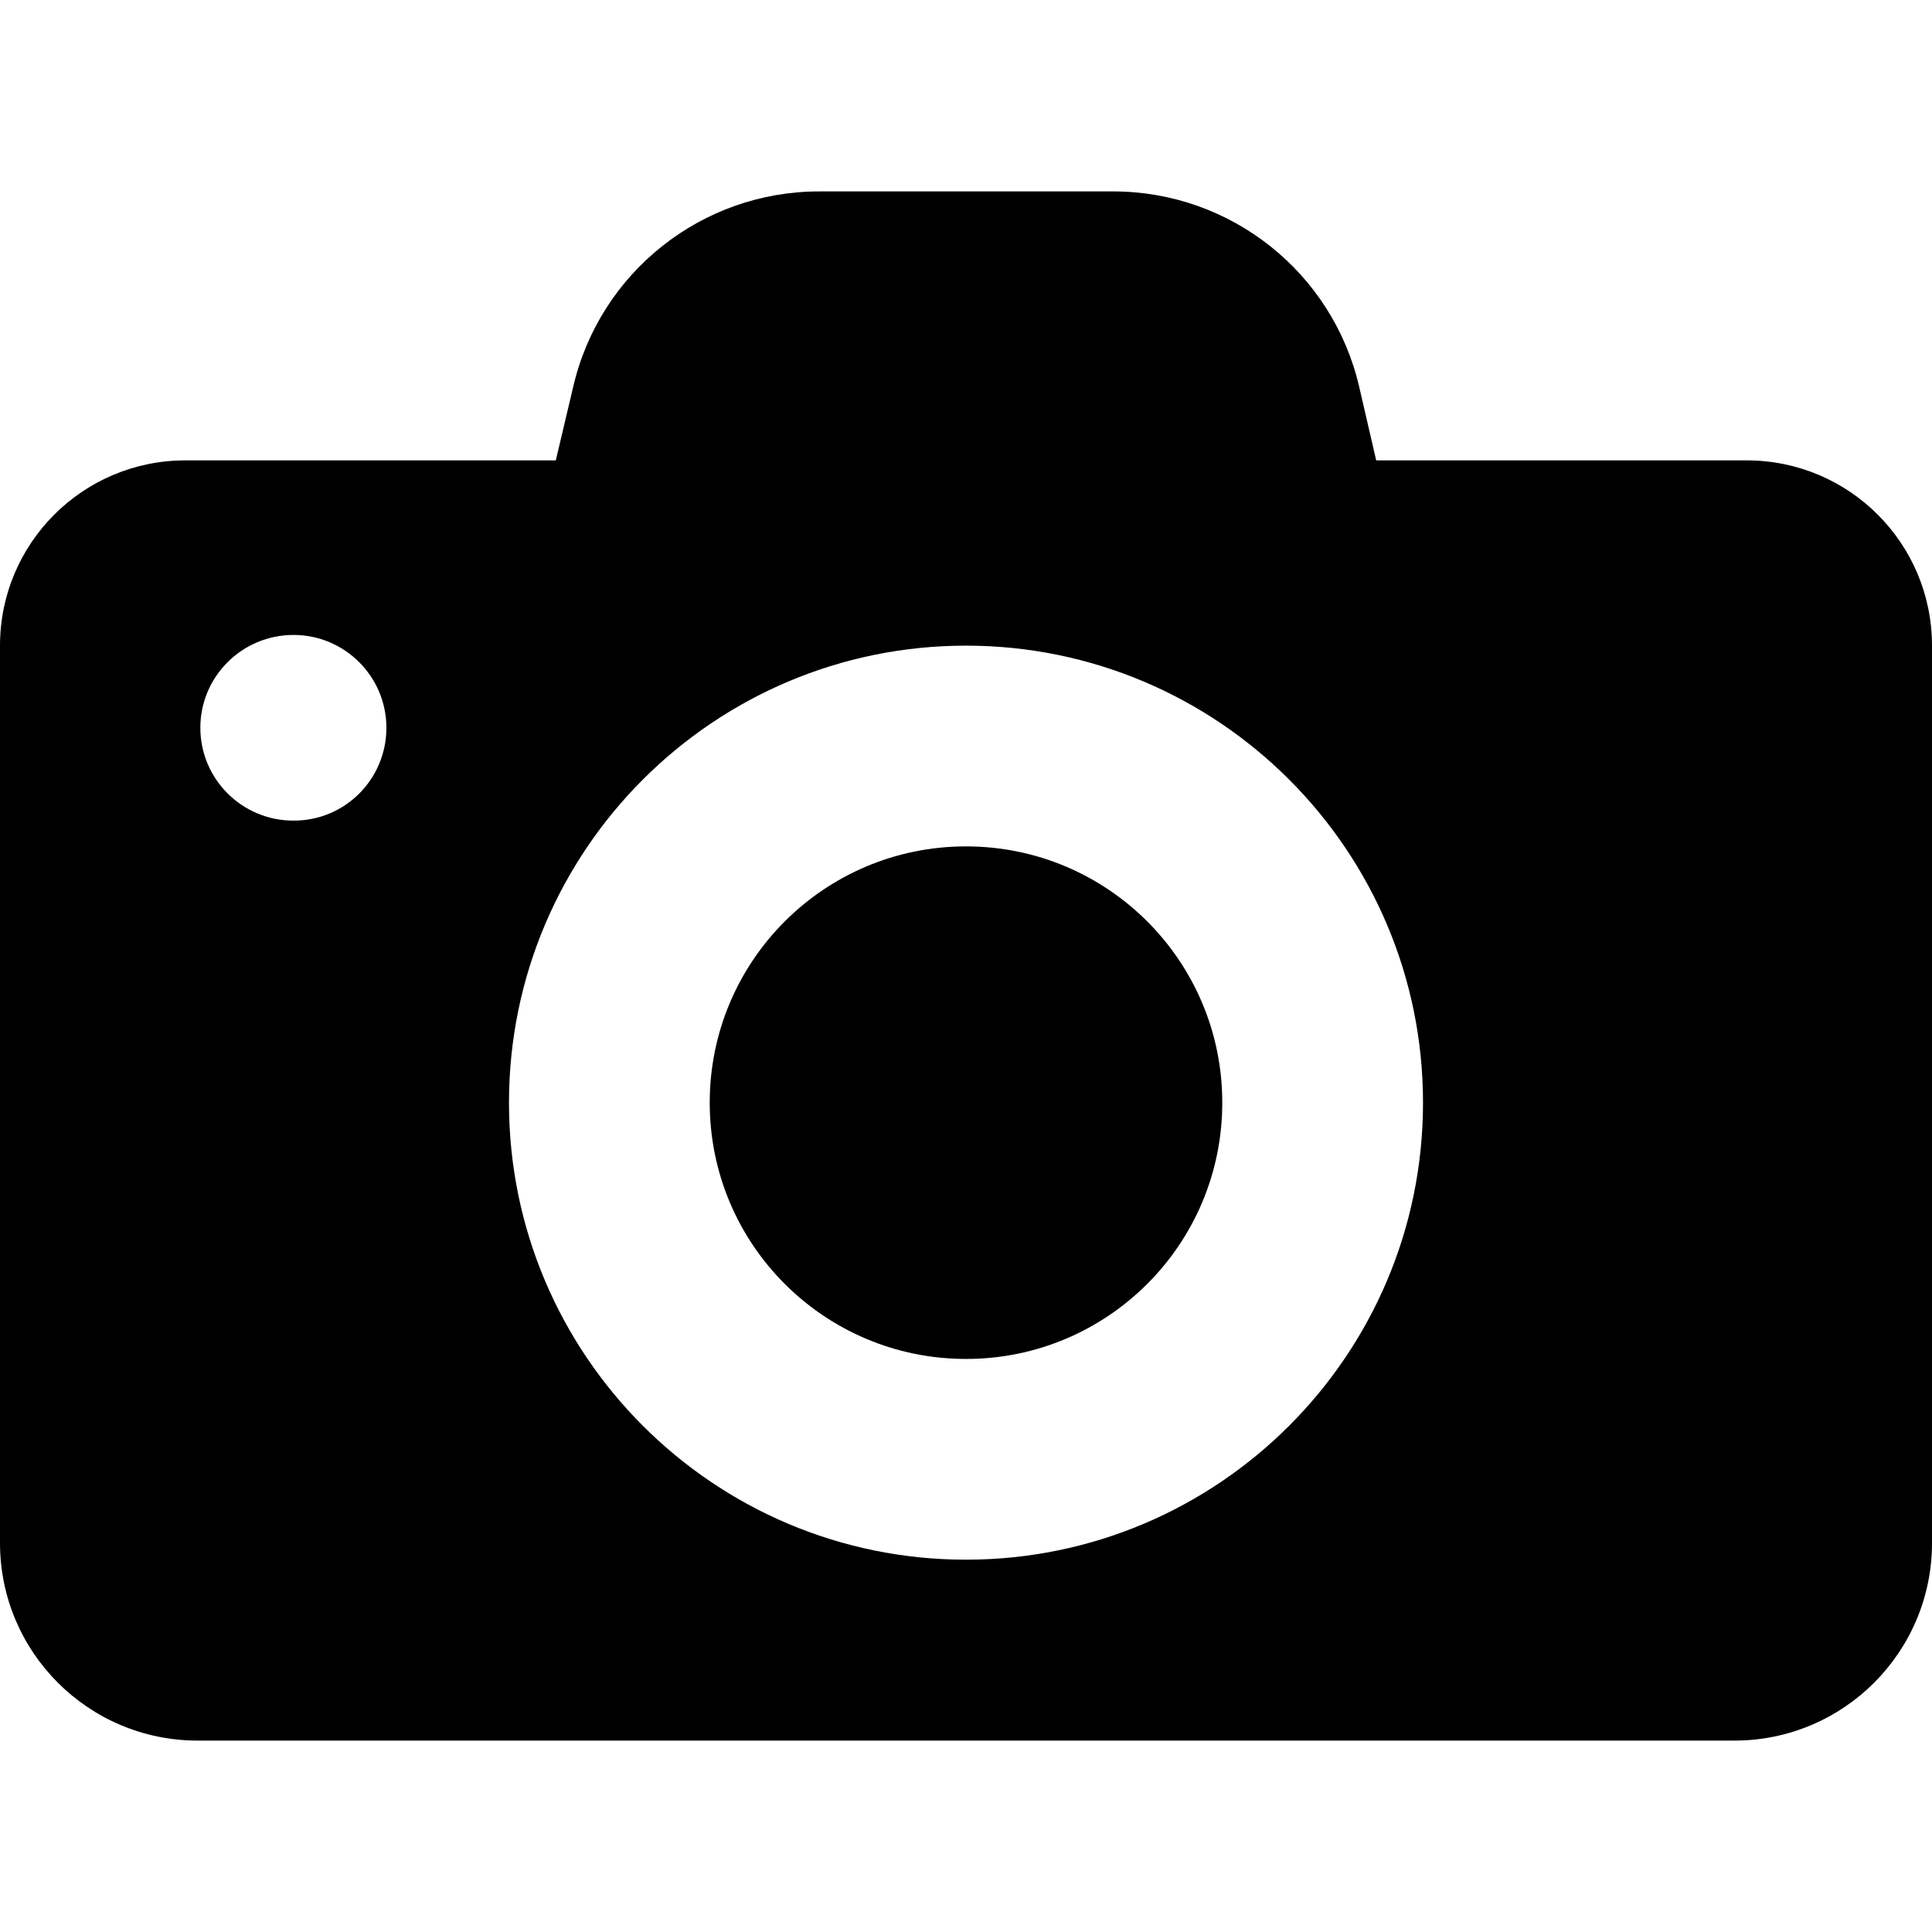
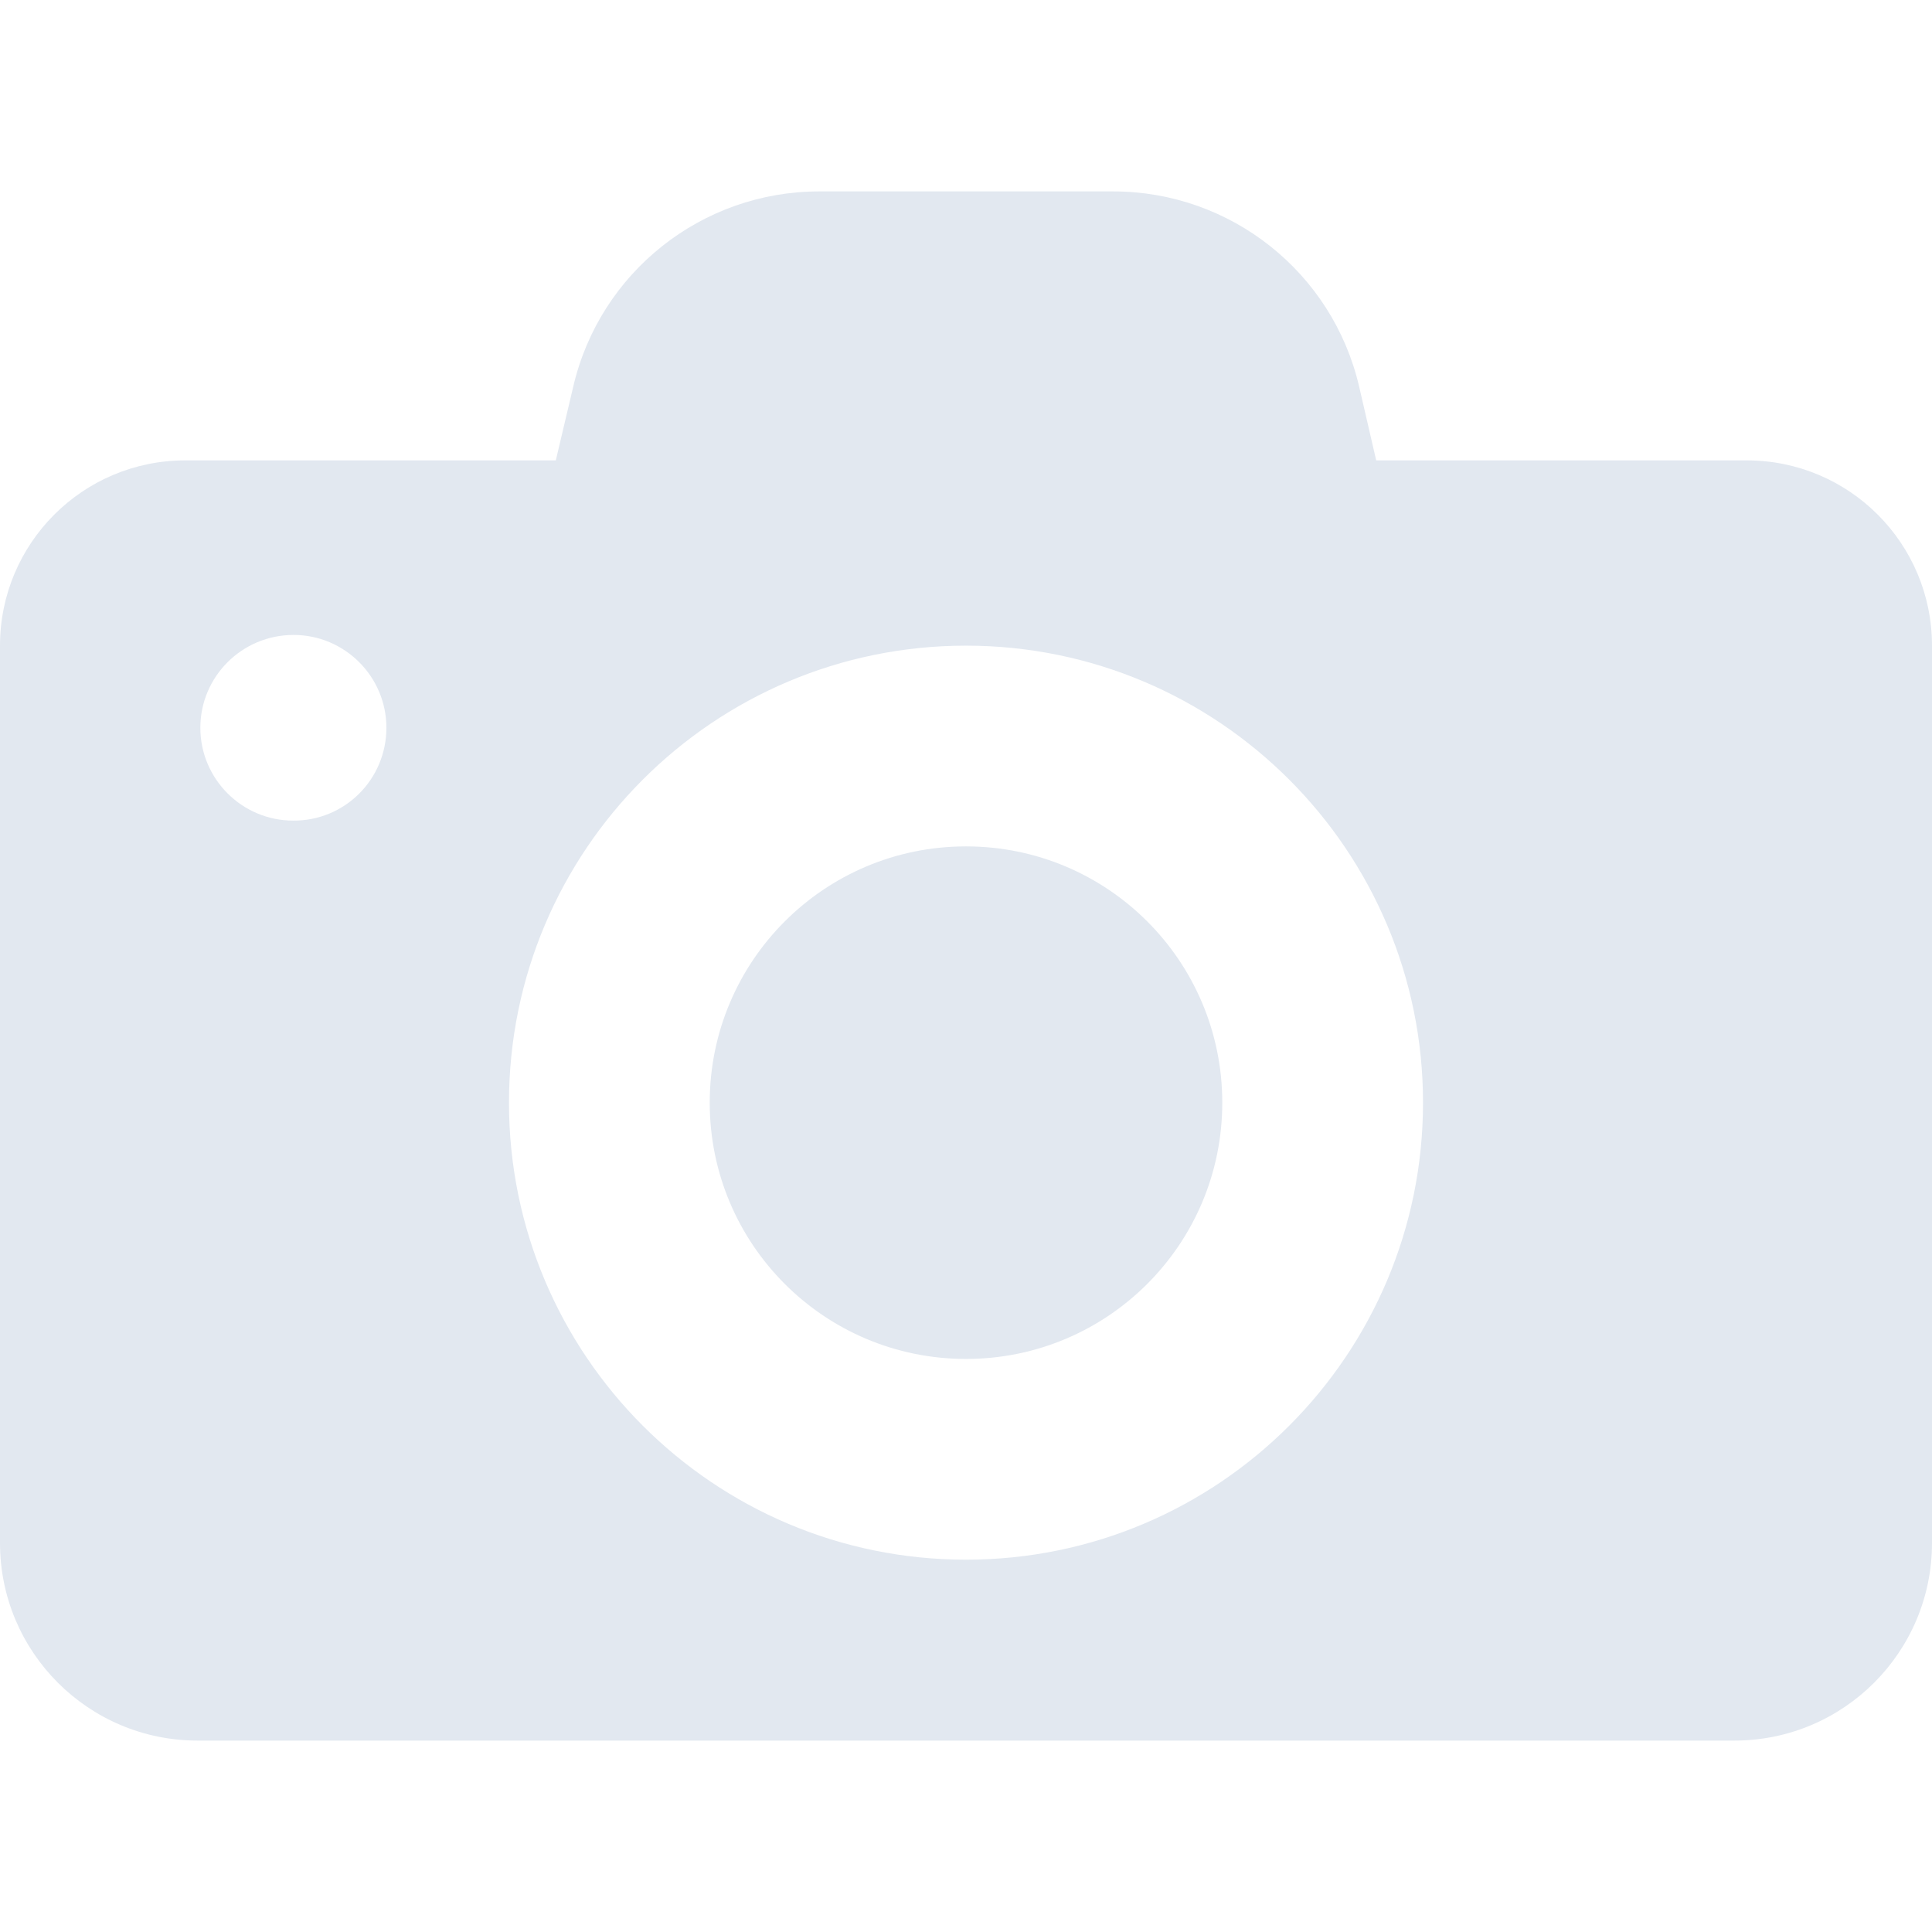
- <svg xmlns="http://www.w3.org/2000/svg" fill="#000000" height="800px" width="800px" version="1.1" id="Capa_1" viewBox="0 0 487 487" xml:space="preserve">
+ <svg xmlns="http://www.w3.org/2000/svg" fill="#e2e8f0" height="800px" width="800px" version="1.1" id="Capa_1" viewBox="0 0 487 487" xml:space="preserve">
  <g>
    <g>
      <path d="M308.1,277.95c0,35.7-28.9,64.6-64.6,64.6s-64.6-28.9-64.6-64.6s28.9-64.6,64.6-64.6S308.1,242.25,308.1,277.95z     M440.3,116.05c25.8,0,46.7,20.9,46.7,46.7v122.4v103.8c0,27.5-22.3,49.8-49.8,49.8H49.8c-27.5,0-49.8-22.3-49.8-49.8v-103.9    v-122.3l0,0c0-25.8,20.9-46.7,46.7-46.7h93.4l4.4-18.6c6.7-28.8,32.4-49.2,62-49.2h74.1c29.6,0,55.3,20.4,62,49.2l4.3,18.6H440.3z     M97.4,183.45c0-12.9-10.5-23.4-23.4-23.4c-13,0-23.5,10.5-23.5,23.4s10.5,23.4,23.4,23.4C86.9,206.95,97.4,196.45,97.4,183.45z     M358.7,277.95c0-63.6-51.6-115.2-115.2-115.2s-115.2,51.6-115.2,115.2s51.6,115.2,115.2,115.2S358.7,341.55,358.7,277.95z" />
    </g>
  </g>
</svg>
